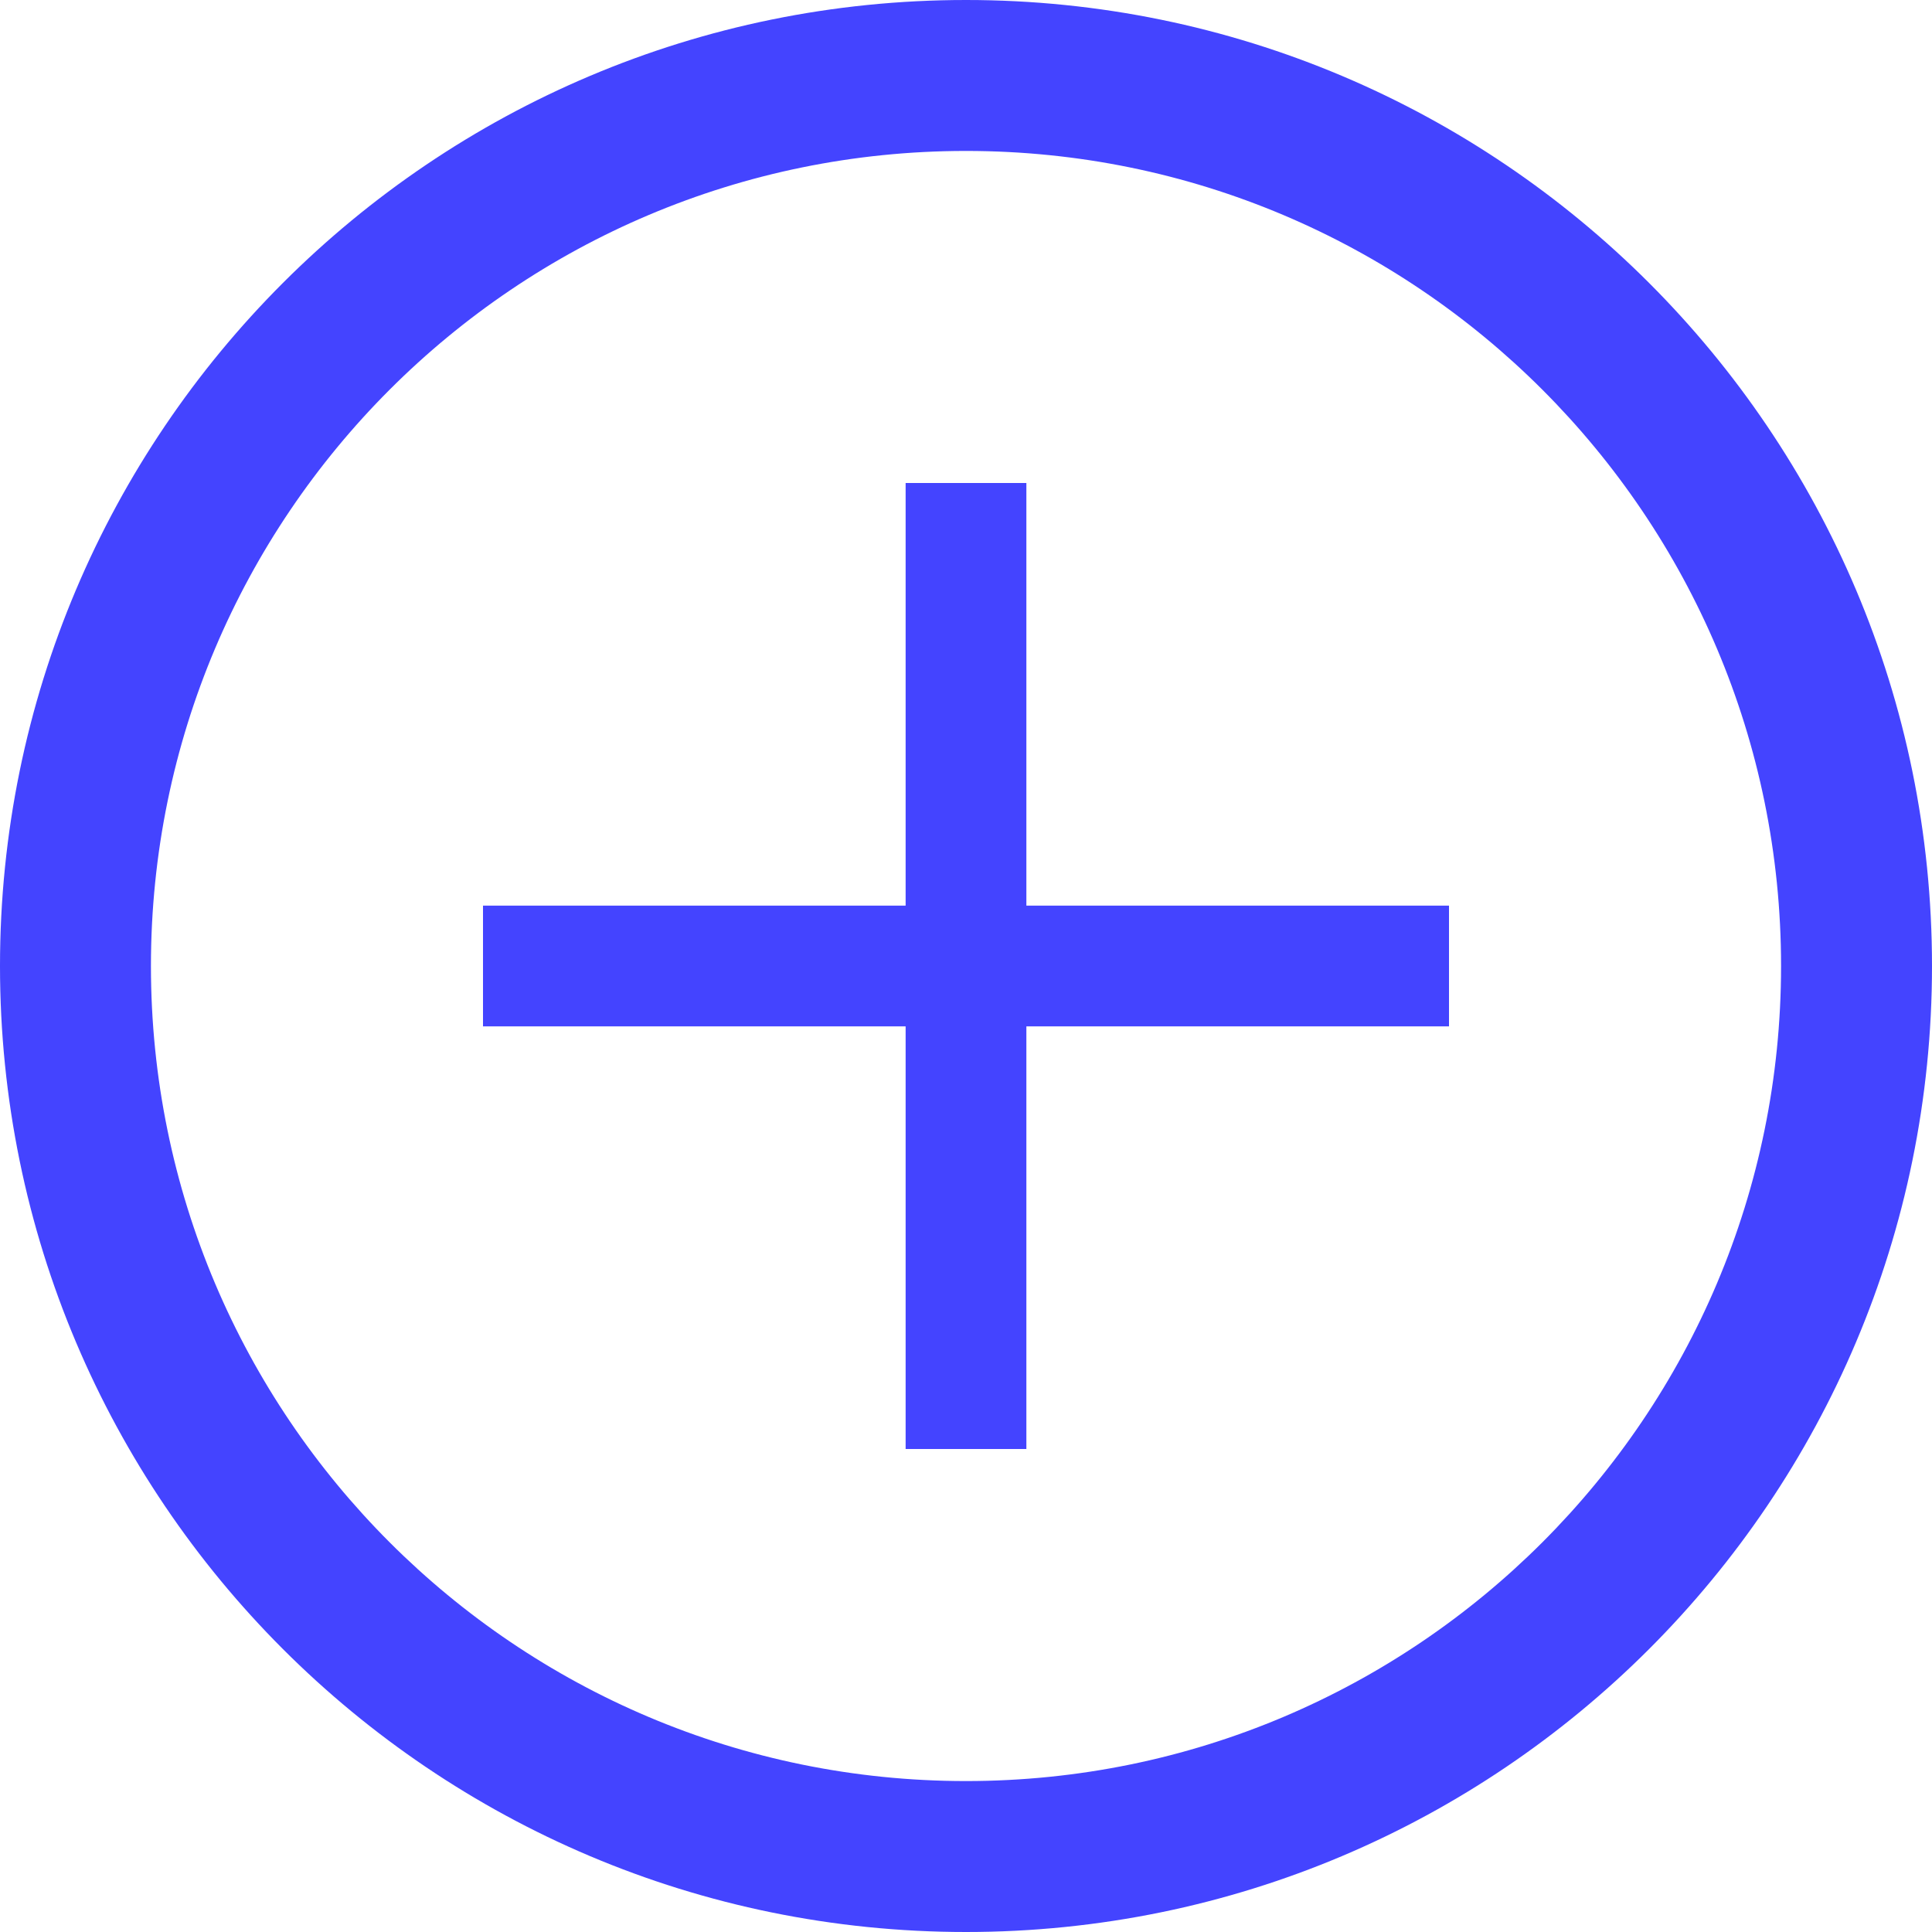
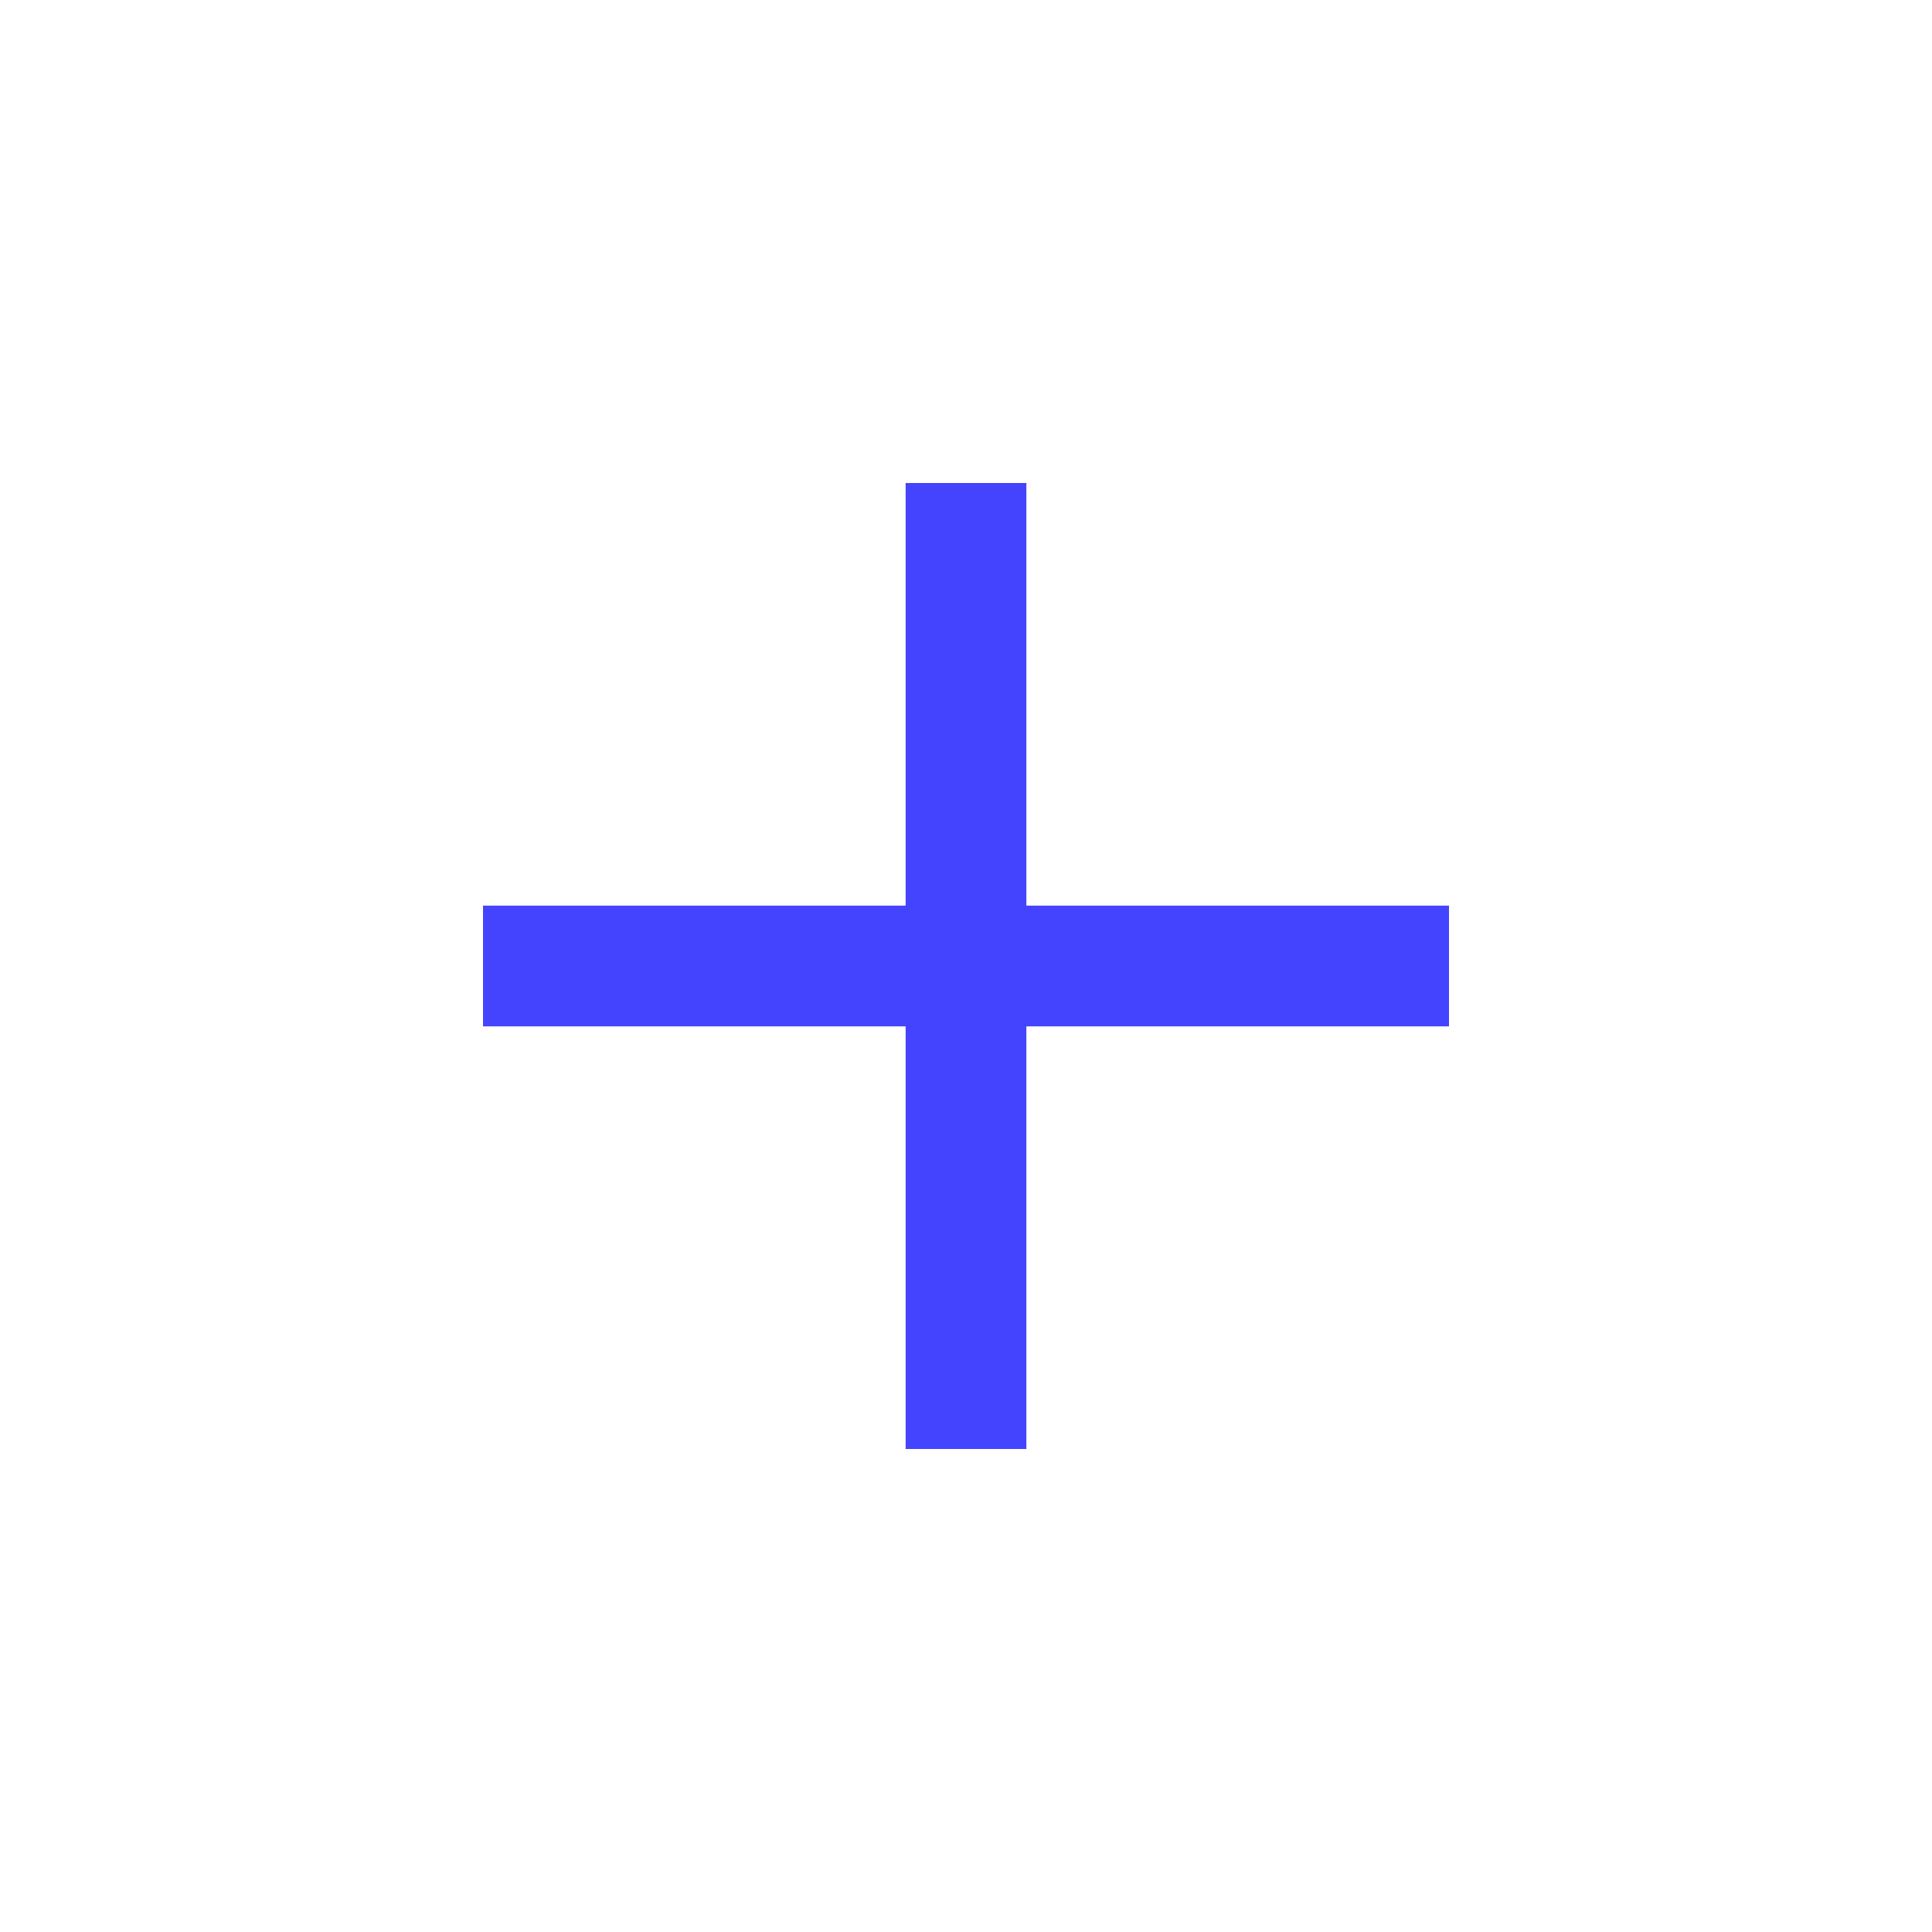
<svg xmlns="http://www.w3.org/2000/svg" version="1.1" id="Layer_1" x="0px" y="0px" width="512px" height="512px" viewBox="0 0 512 512" enable-background="new 0 0 512 512" xml:space="preserve">
  <g>
    <polygon points="272,128 240,128 240,240 128,240 128,272 240,272 240,384 272,384 272,272 384,272 384,240 272,240  " style="fill:#4444ff" />
-     <path d="M256,0C114.609,0,0,114.609,0,256s114.609,256,256,256s256-114.609,256-256S397.391,0,256,0z M256,472   c-119.297,0-216-96.703-216-216S136.703,40,256,40s216,96.703,216,216S375.297,472,256,472z" style="fill:#4444ff" />
  </g>
</svg>
